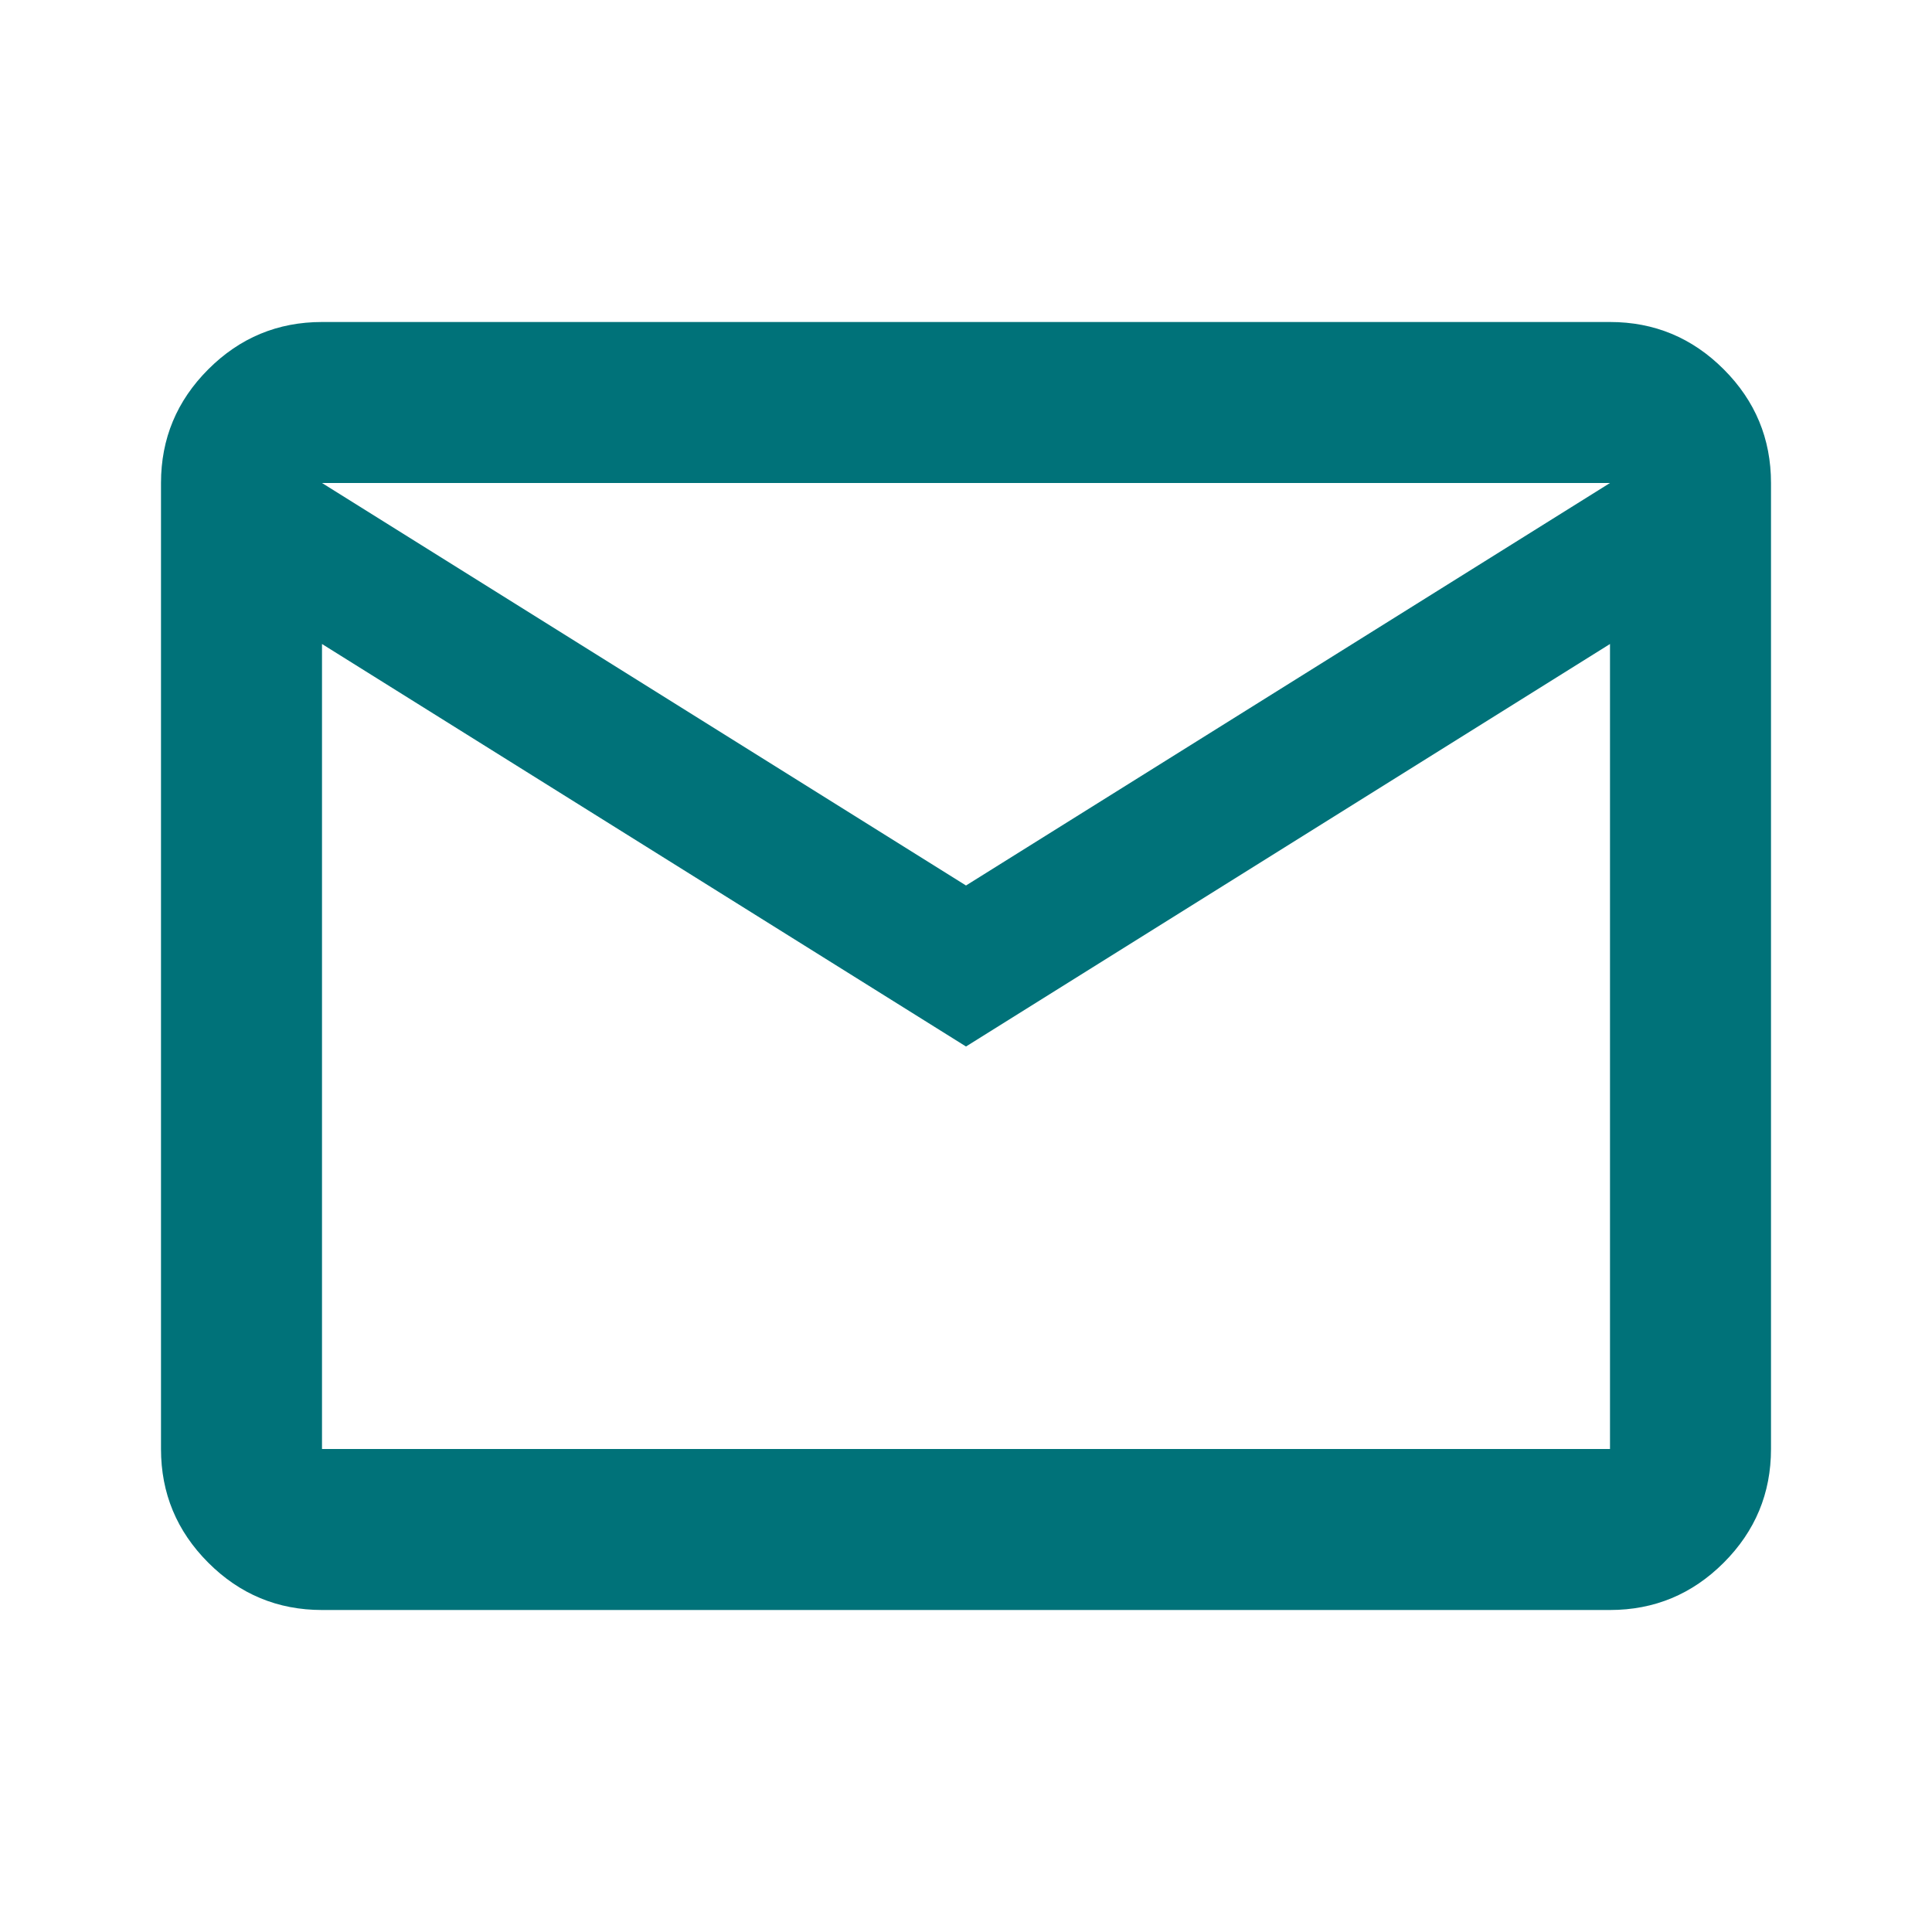
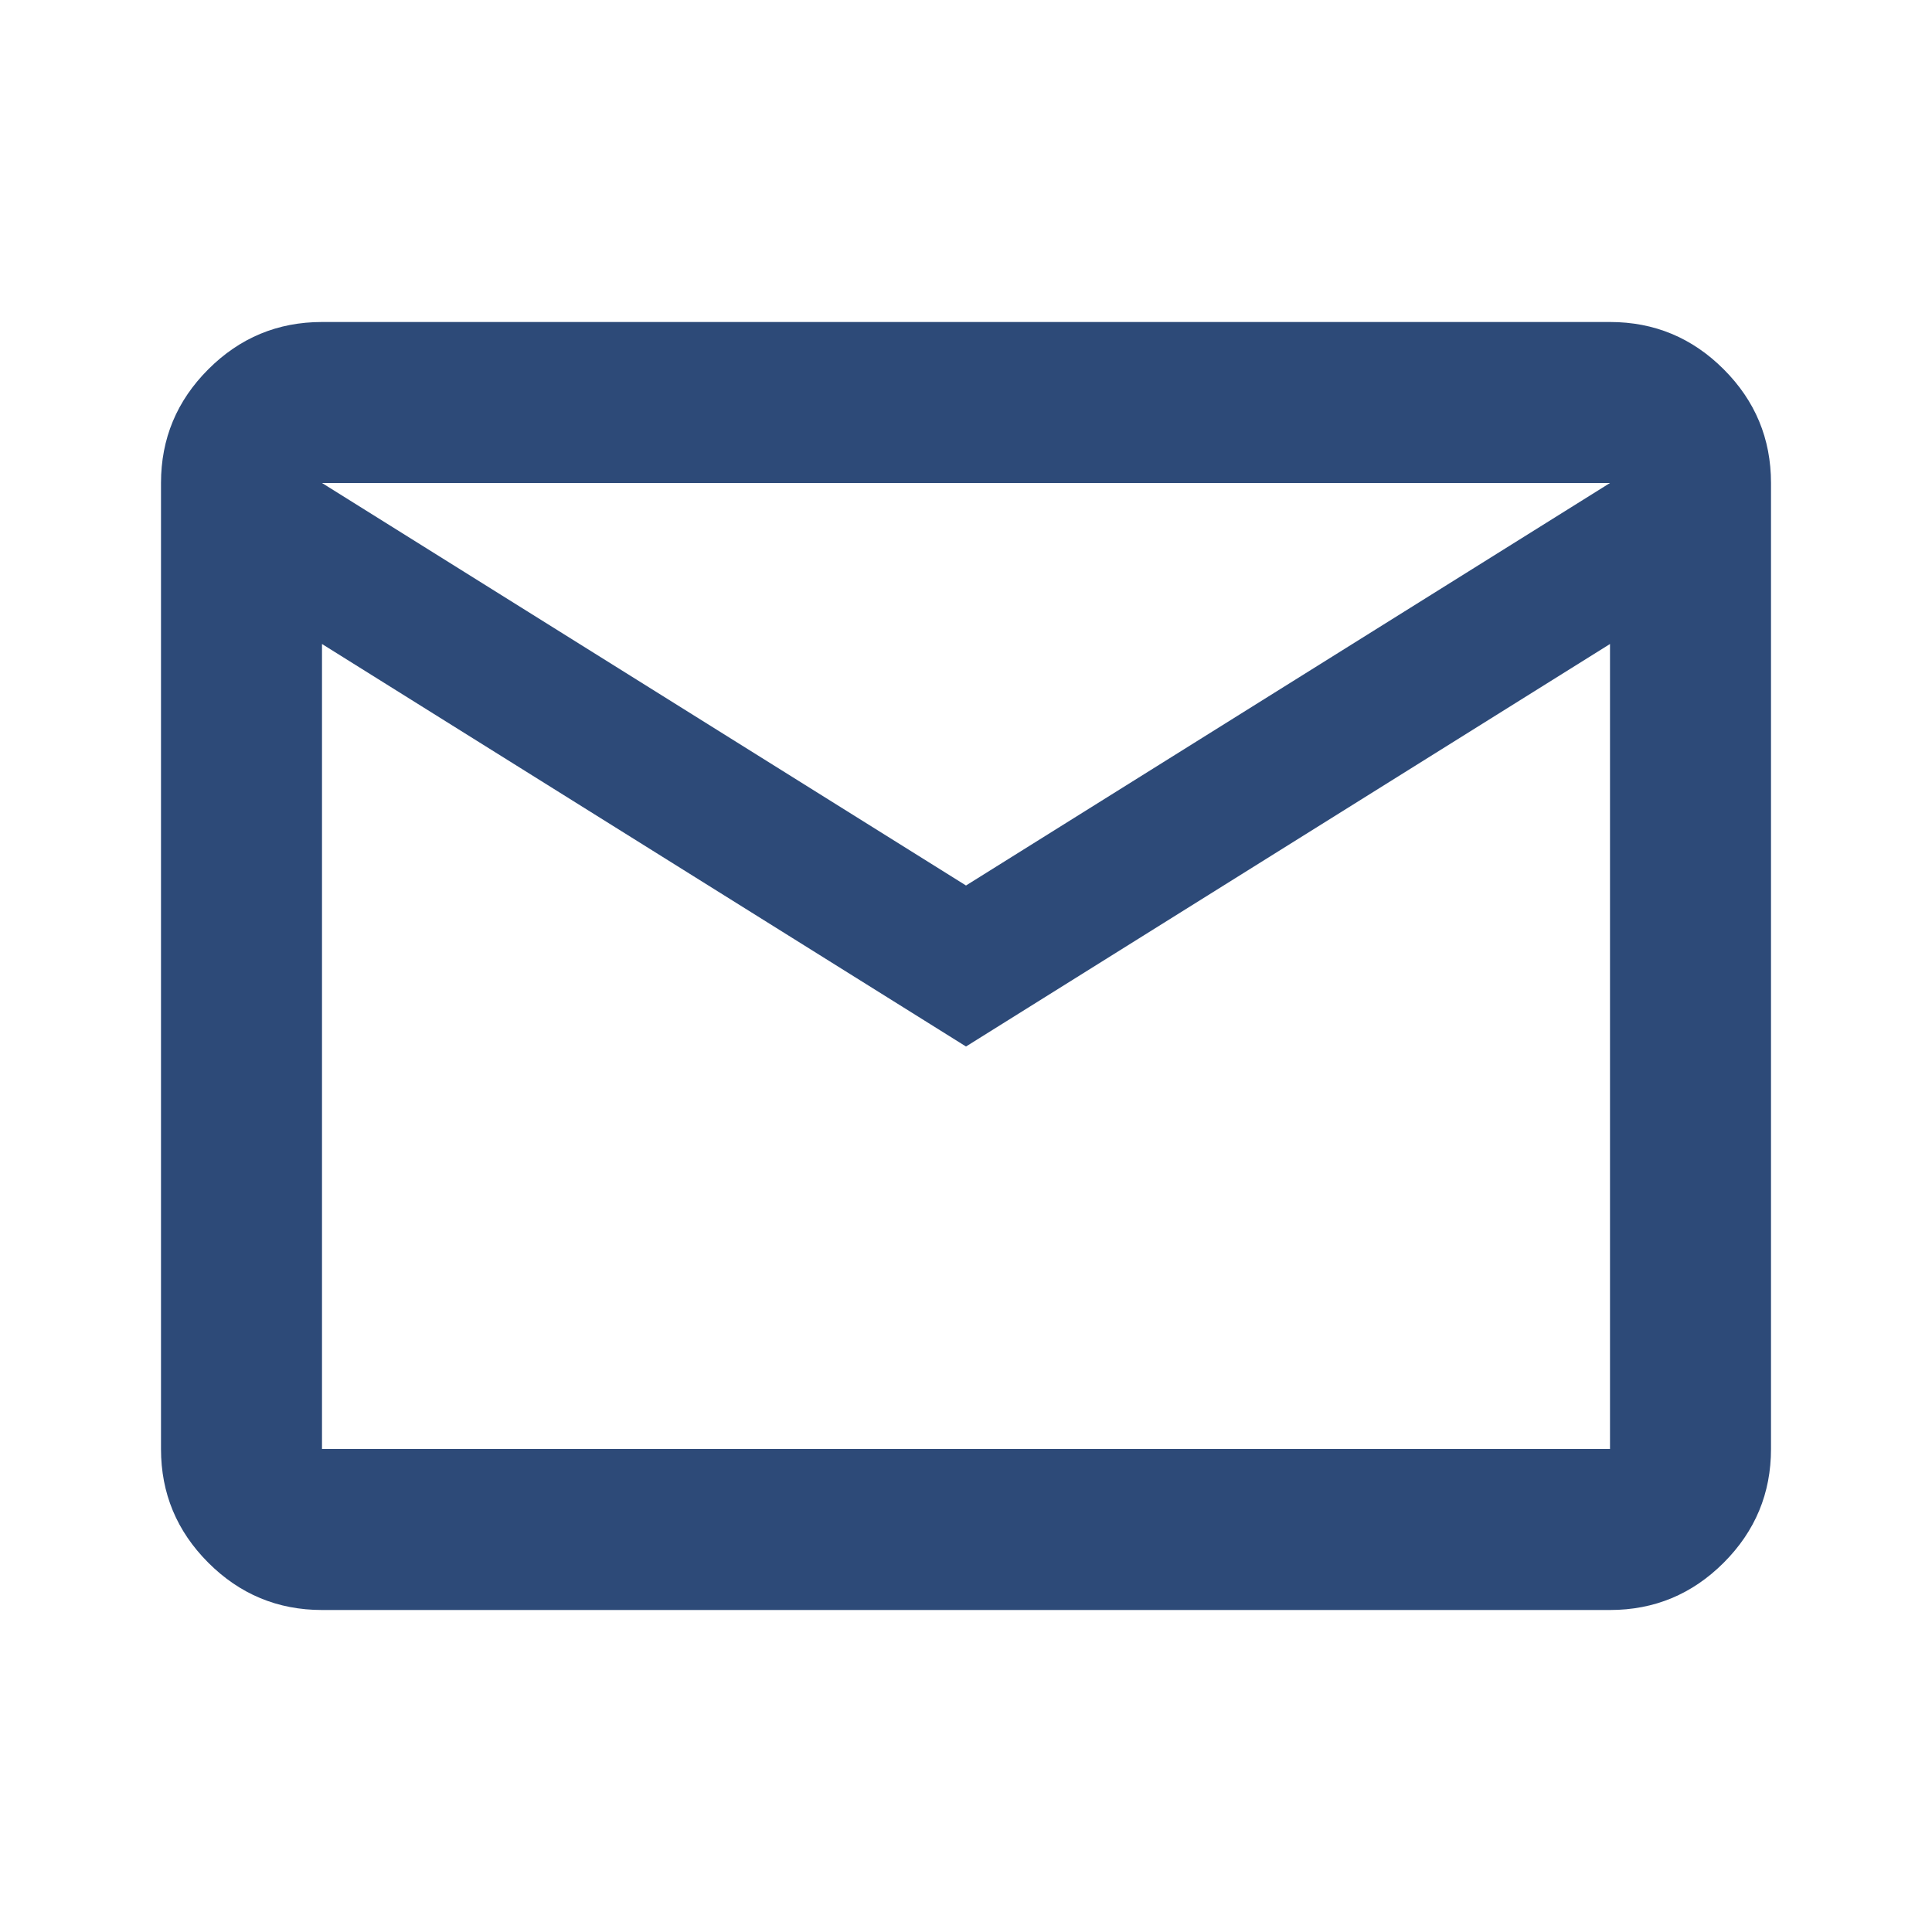
- <svg xmlns="http://www.w3.org/2000/svg" height="24px" viewBox="0 -960 960 960" width="24px" fill="#007279">
+ <svg xmlns="http://www.w3.org/2000/svg" height="24px" viewBox="0 -960 960 960" width="24px" fill="#2D4A78">
  <path d="M160-160q-33 0-56.5-23.5T80-240v-480q0-33 23.5-56.5T160-800h640q33 0 56.5 23.5T880-720v480q0 33-23.5 56.5T800-160H160Zm320-280L160-640v400h640v-400L480-440Zm0-80 320-200H160l320 200ZM160-640v-80 480-400Z" />
</svg>
